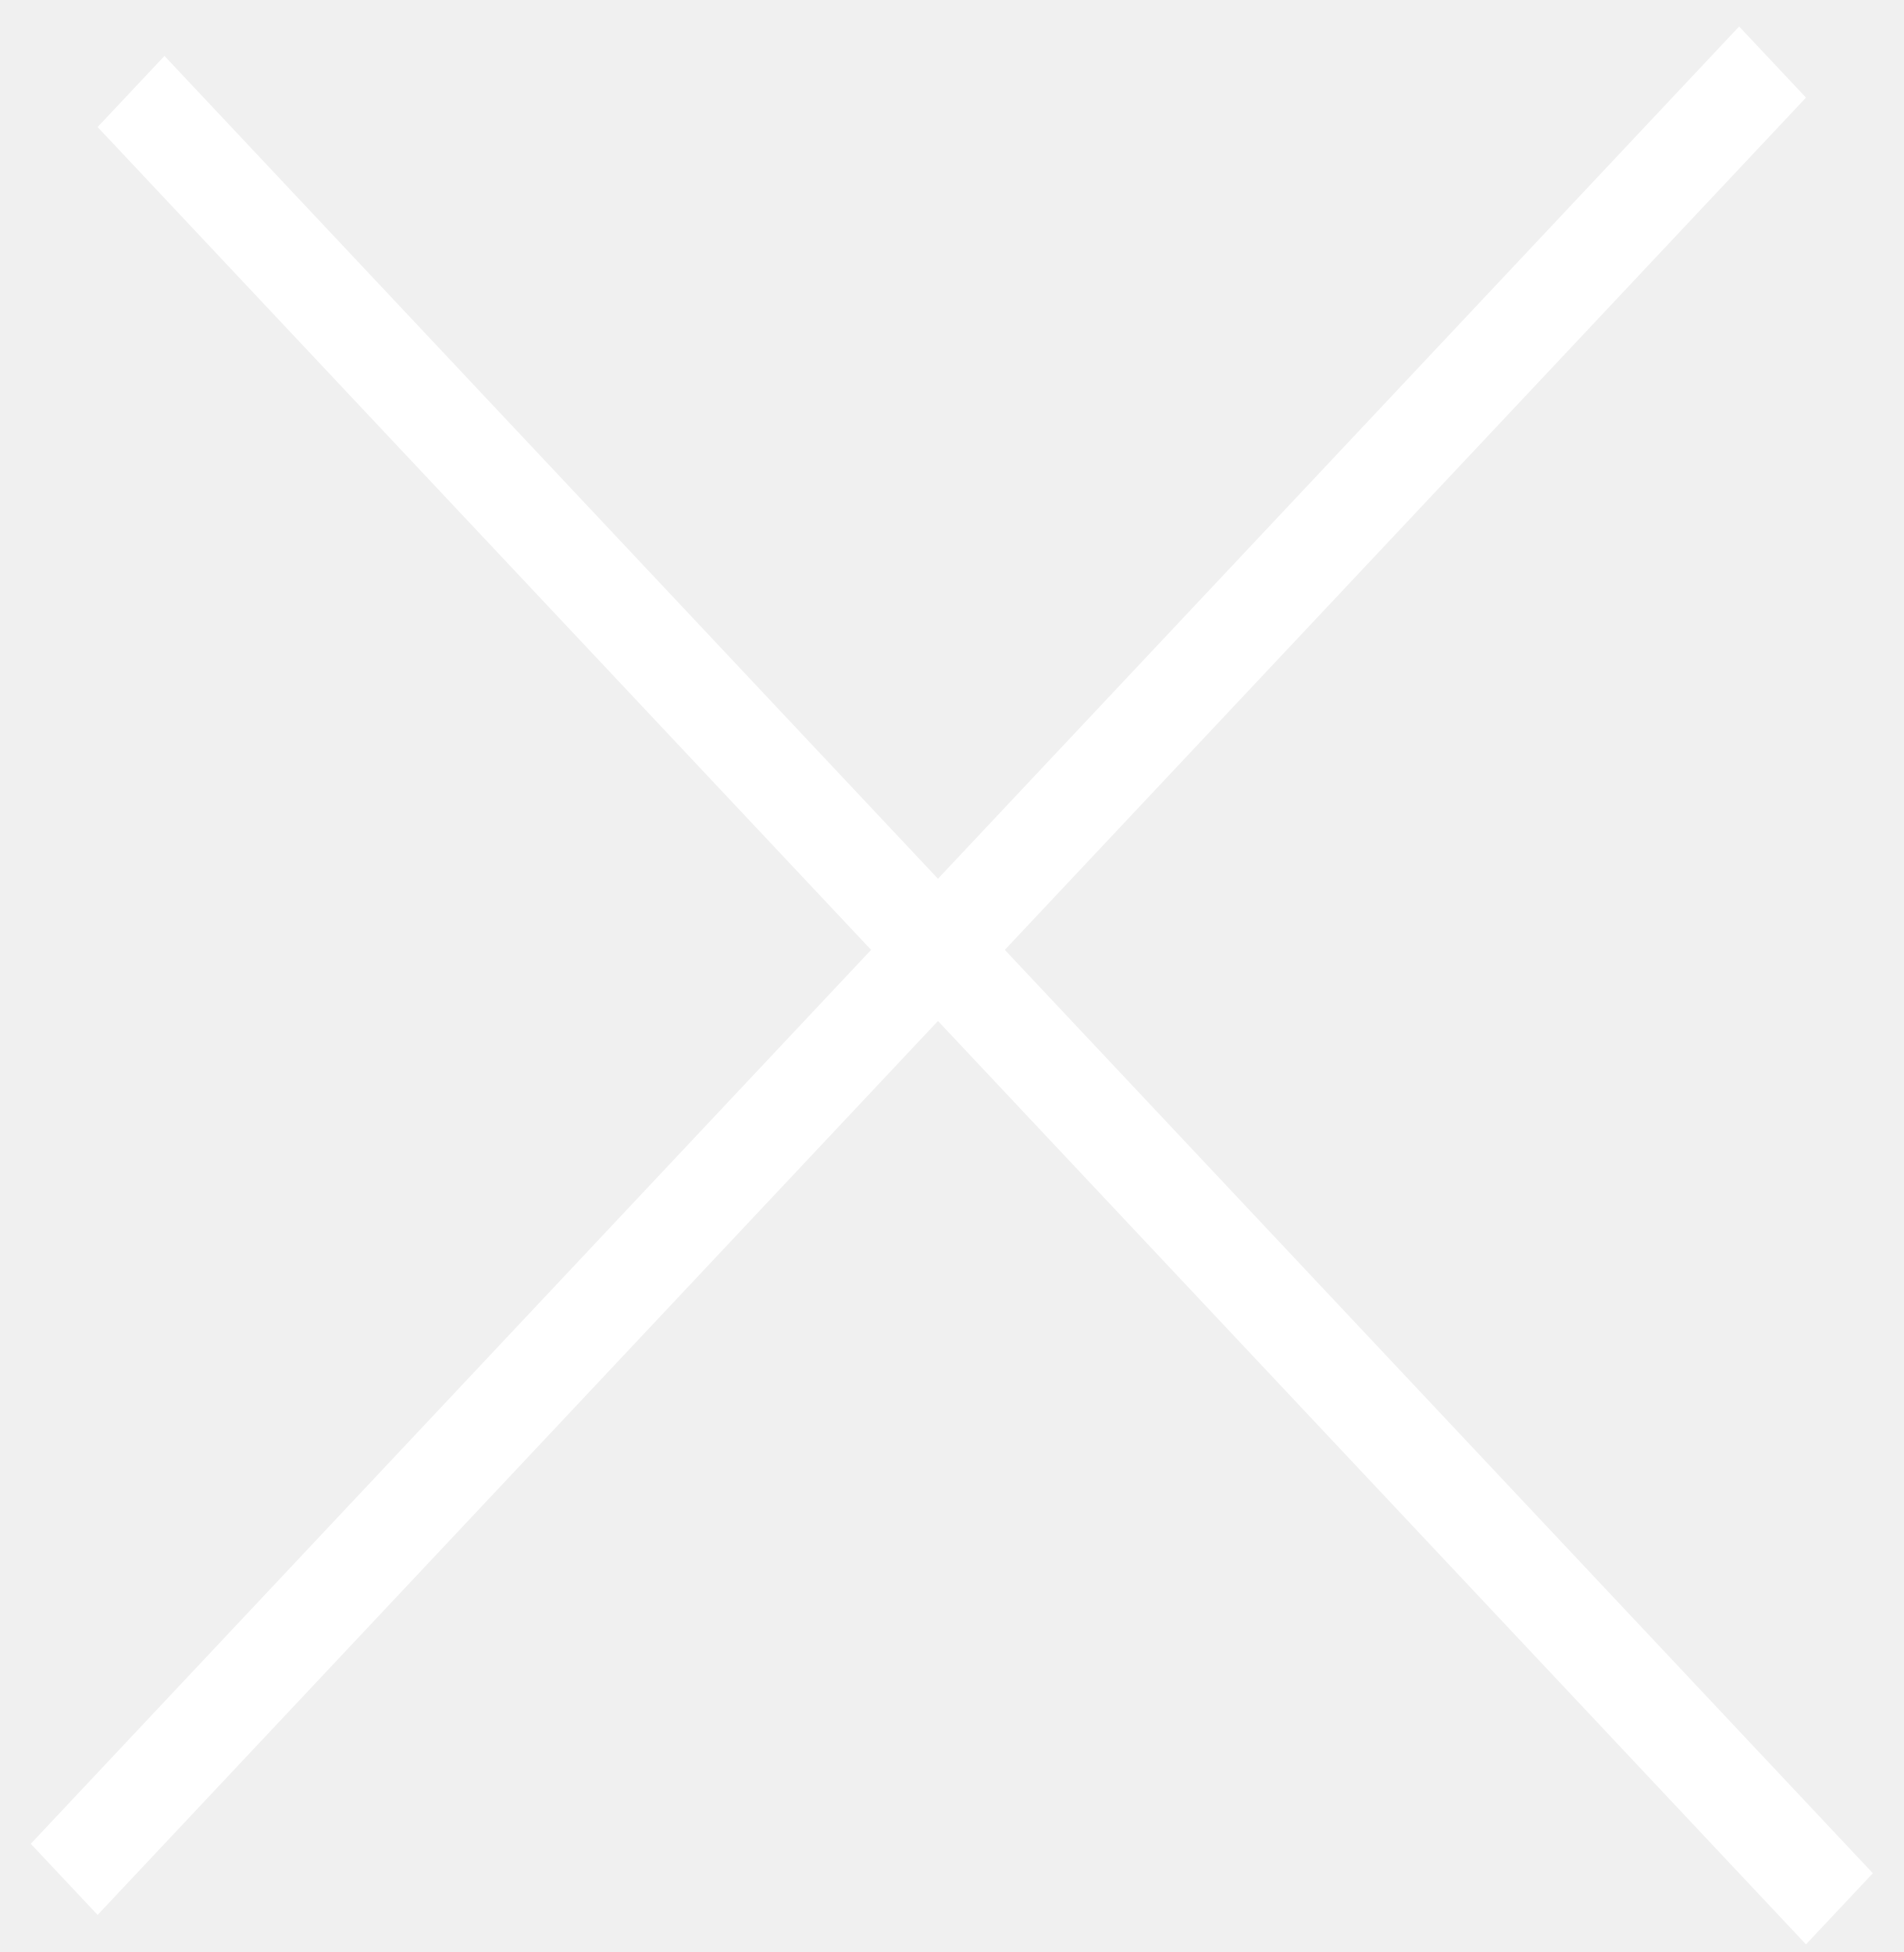
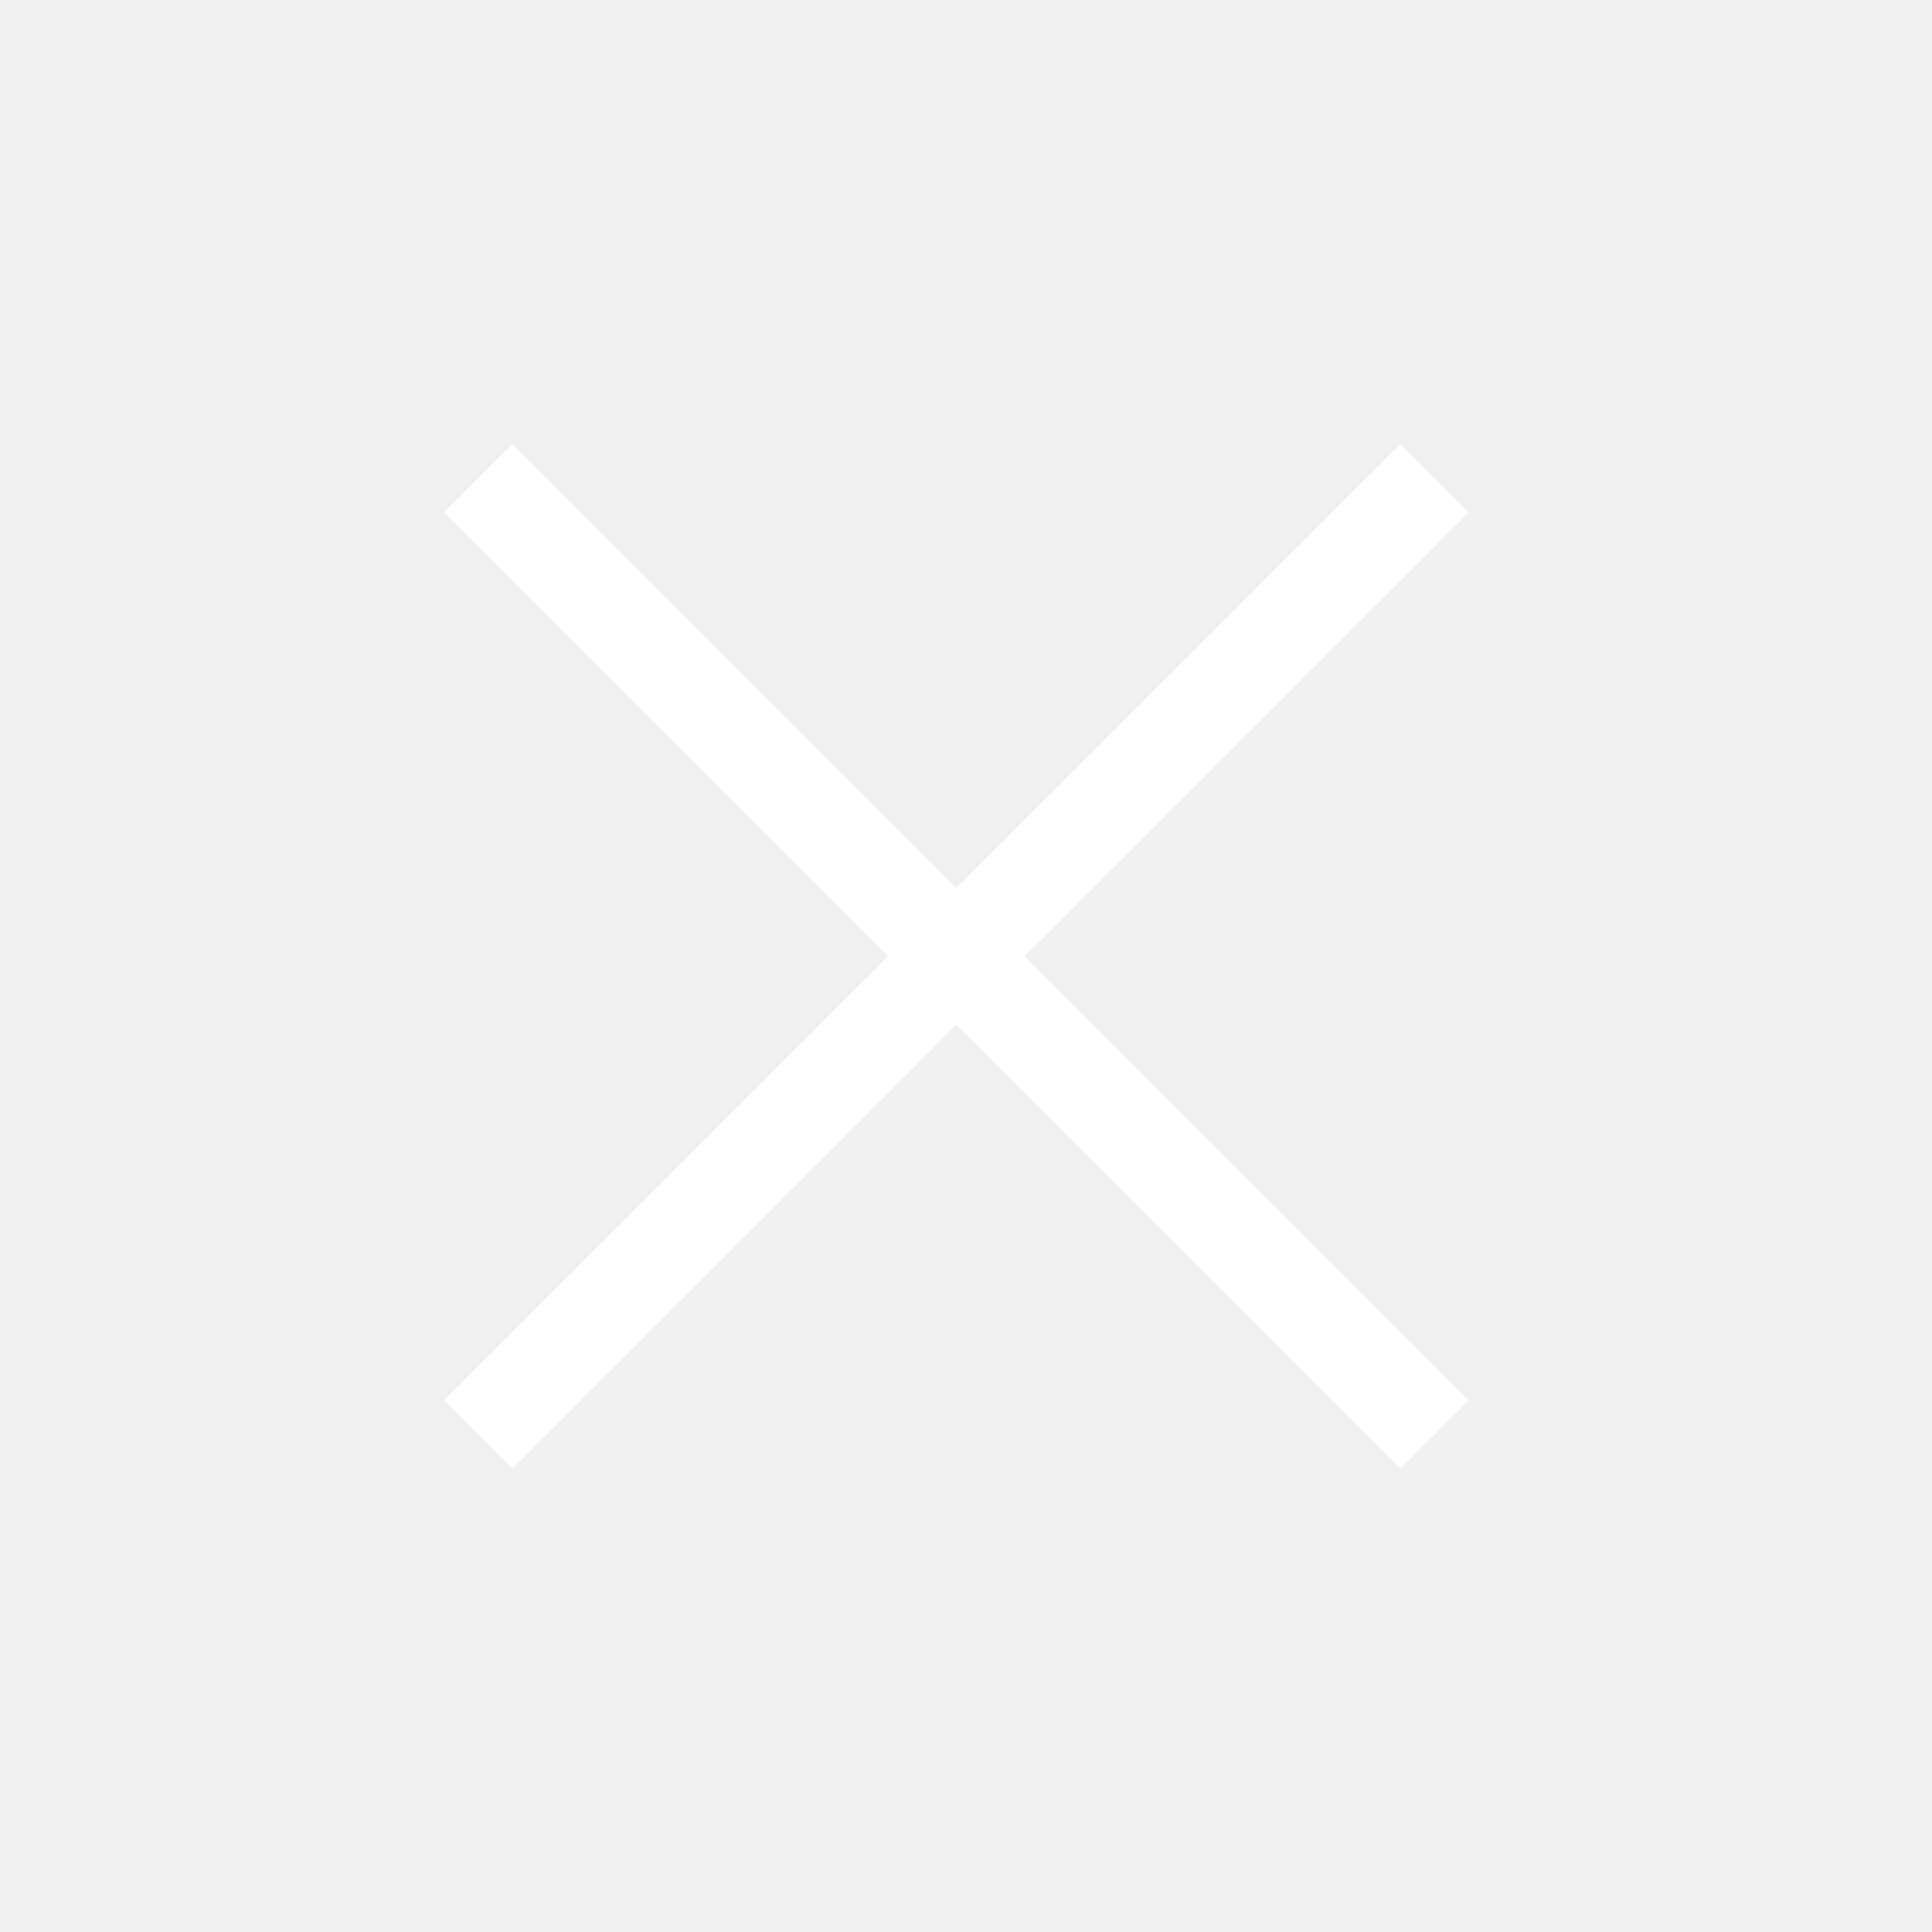
- <svg xmlns="http://www.w3.org/2000/svg" width="39" height="40" viewBox="0 0 39 40" fill="none">
-   <line y1="-1" x2="51.106" y2="-1" transform="matrix(0.684852 0.728682 -0.684852 0.728682 2 2.60352)" stroke="white" stroke-width="2" />
-   <line y1="-1" x2="51.106" y2="-1" transform="matrix(0.684852 -0.728682 0.684852 0.728682 2 39.2402)" stroke="white" stroke-width="2" />
+ <svg xmlns="http://www.w3.org/2000/svg" width="80" height="80" viewBox="0 0 80 80" fill="none">
+   <rect x="18.385" y="21.213" width="4" height="56" transform="rotate(-45 18.3848 21.2134)" fill="white" />
+   <rect x="57.983" y="18.385" width="4" height="56" transform="rotate(45 57.9827 18.3848)" fill="white" />
</svg>
